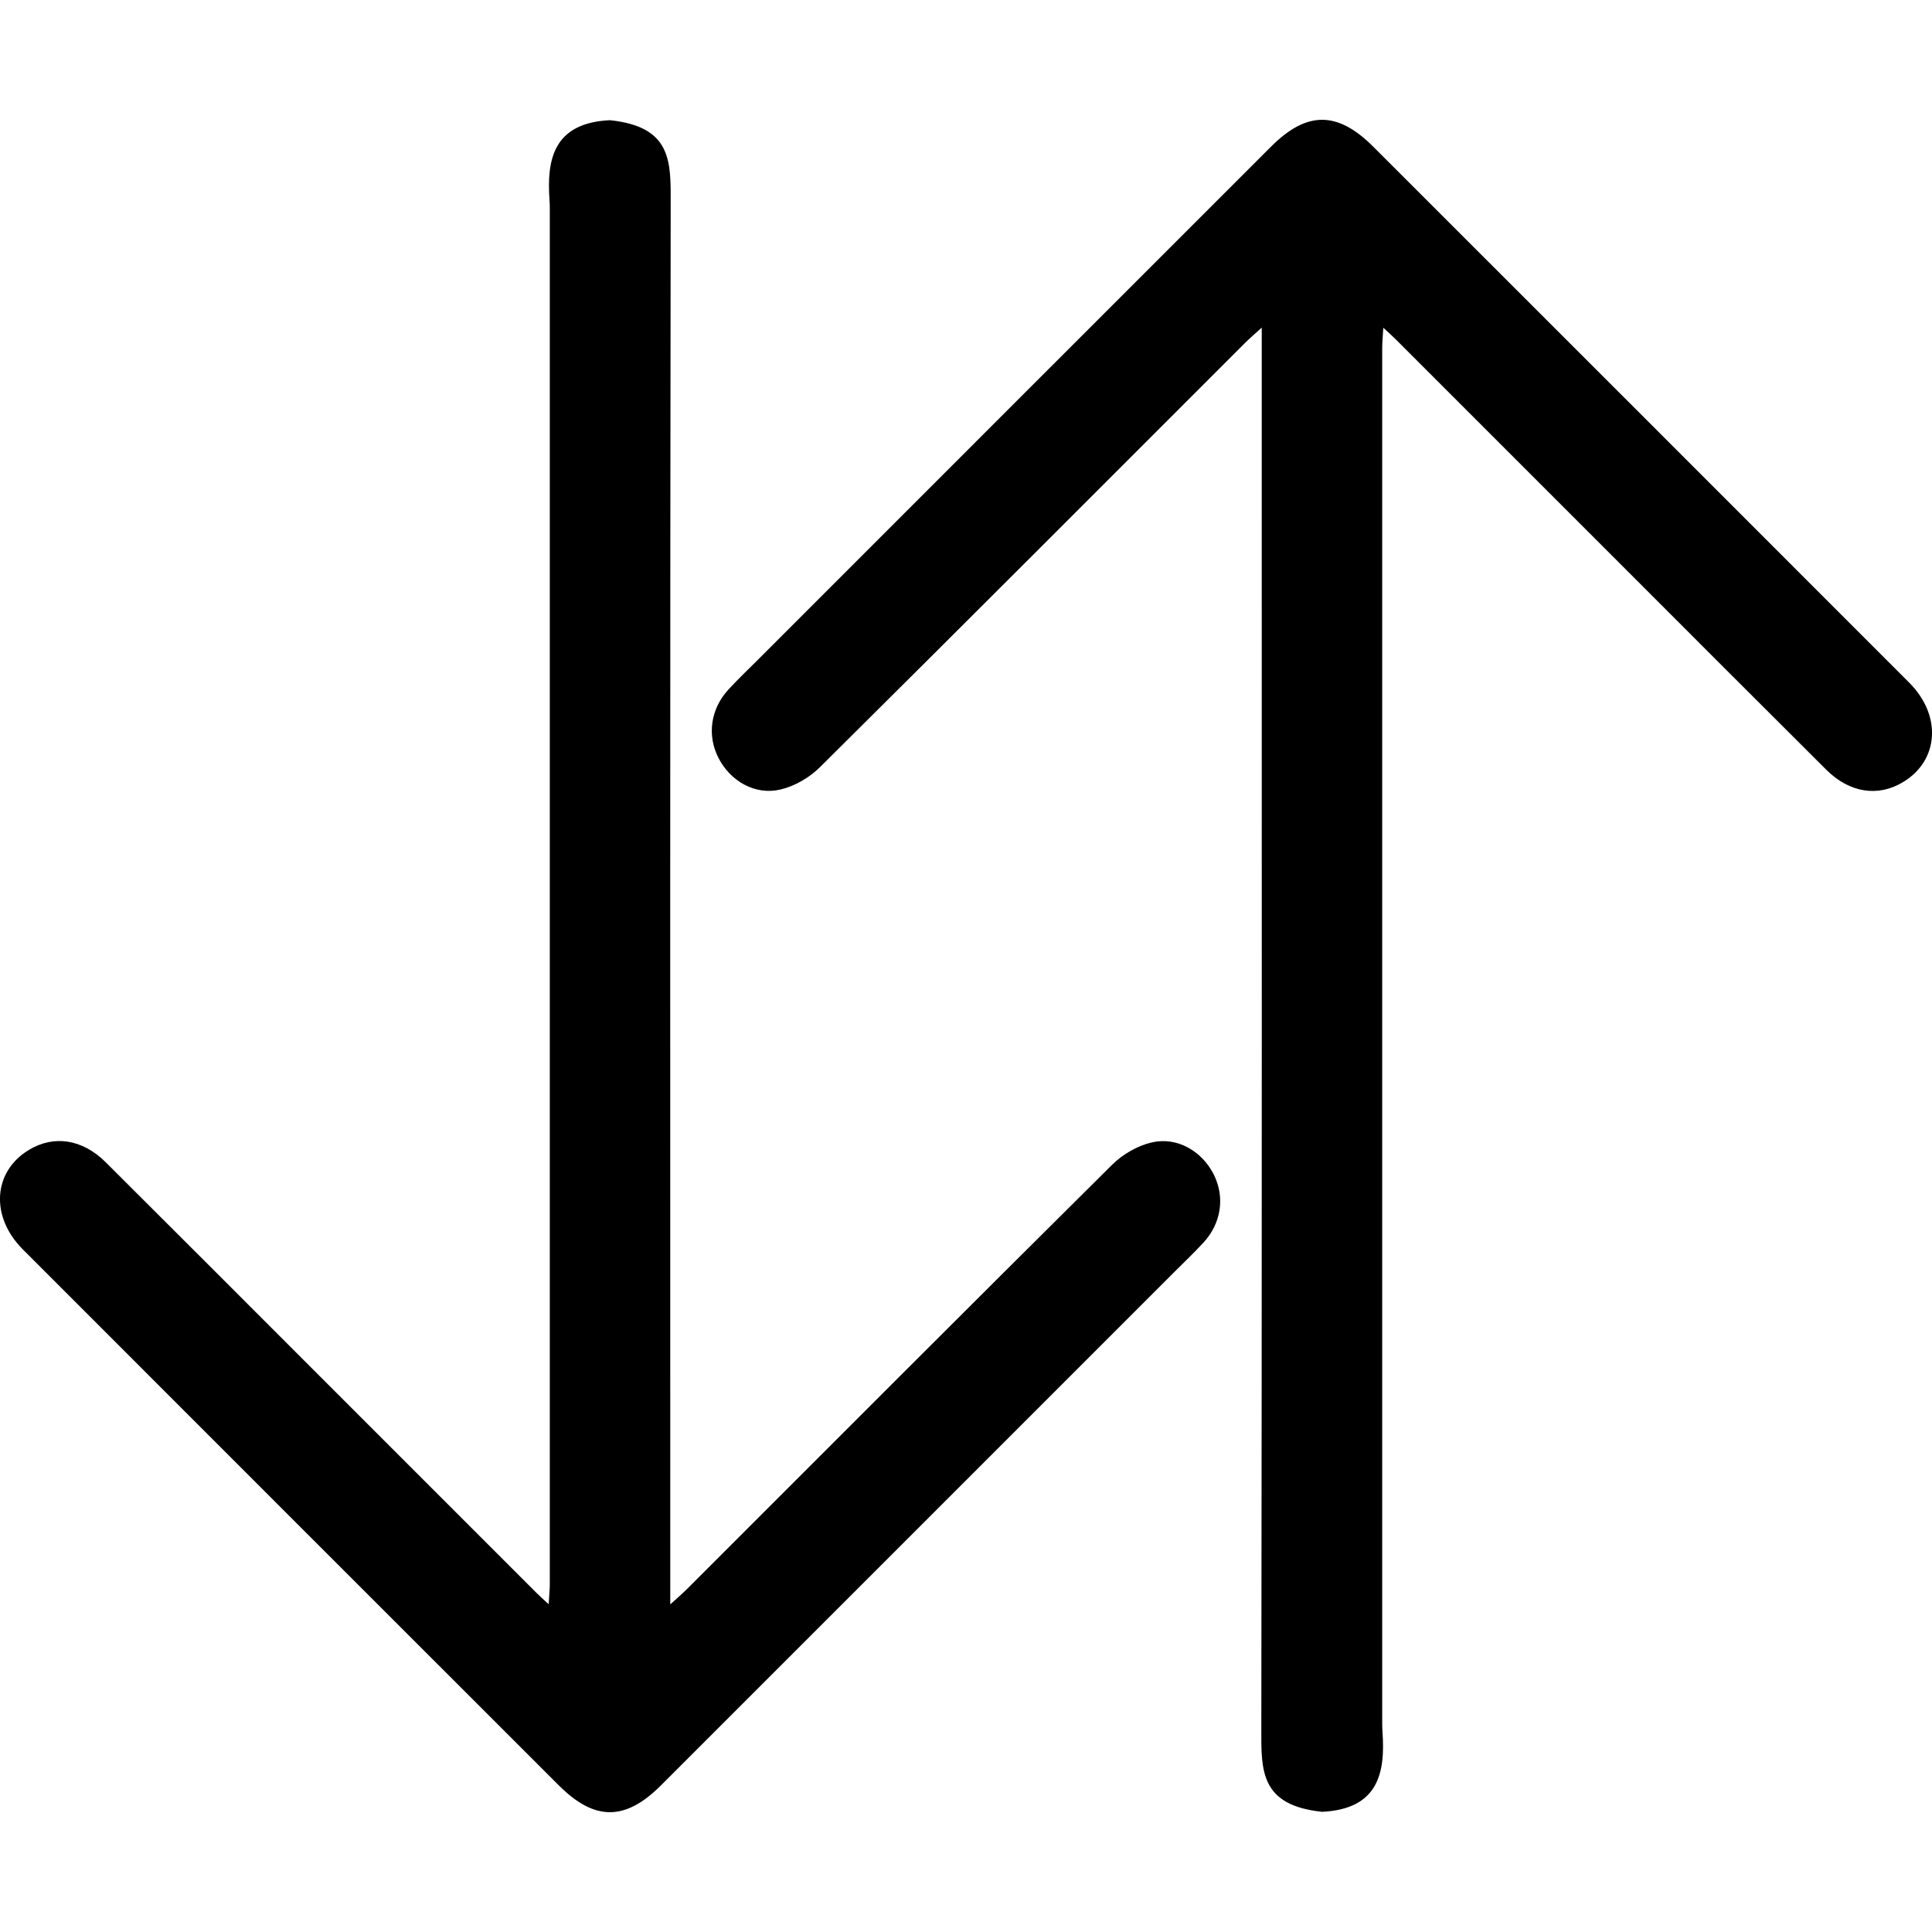
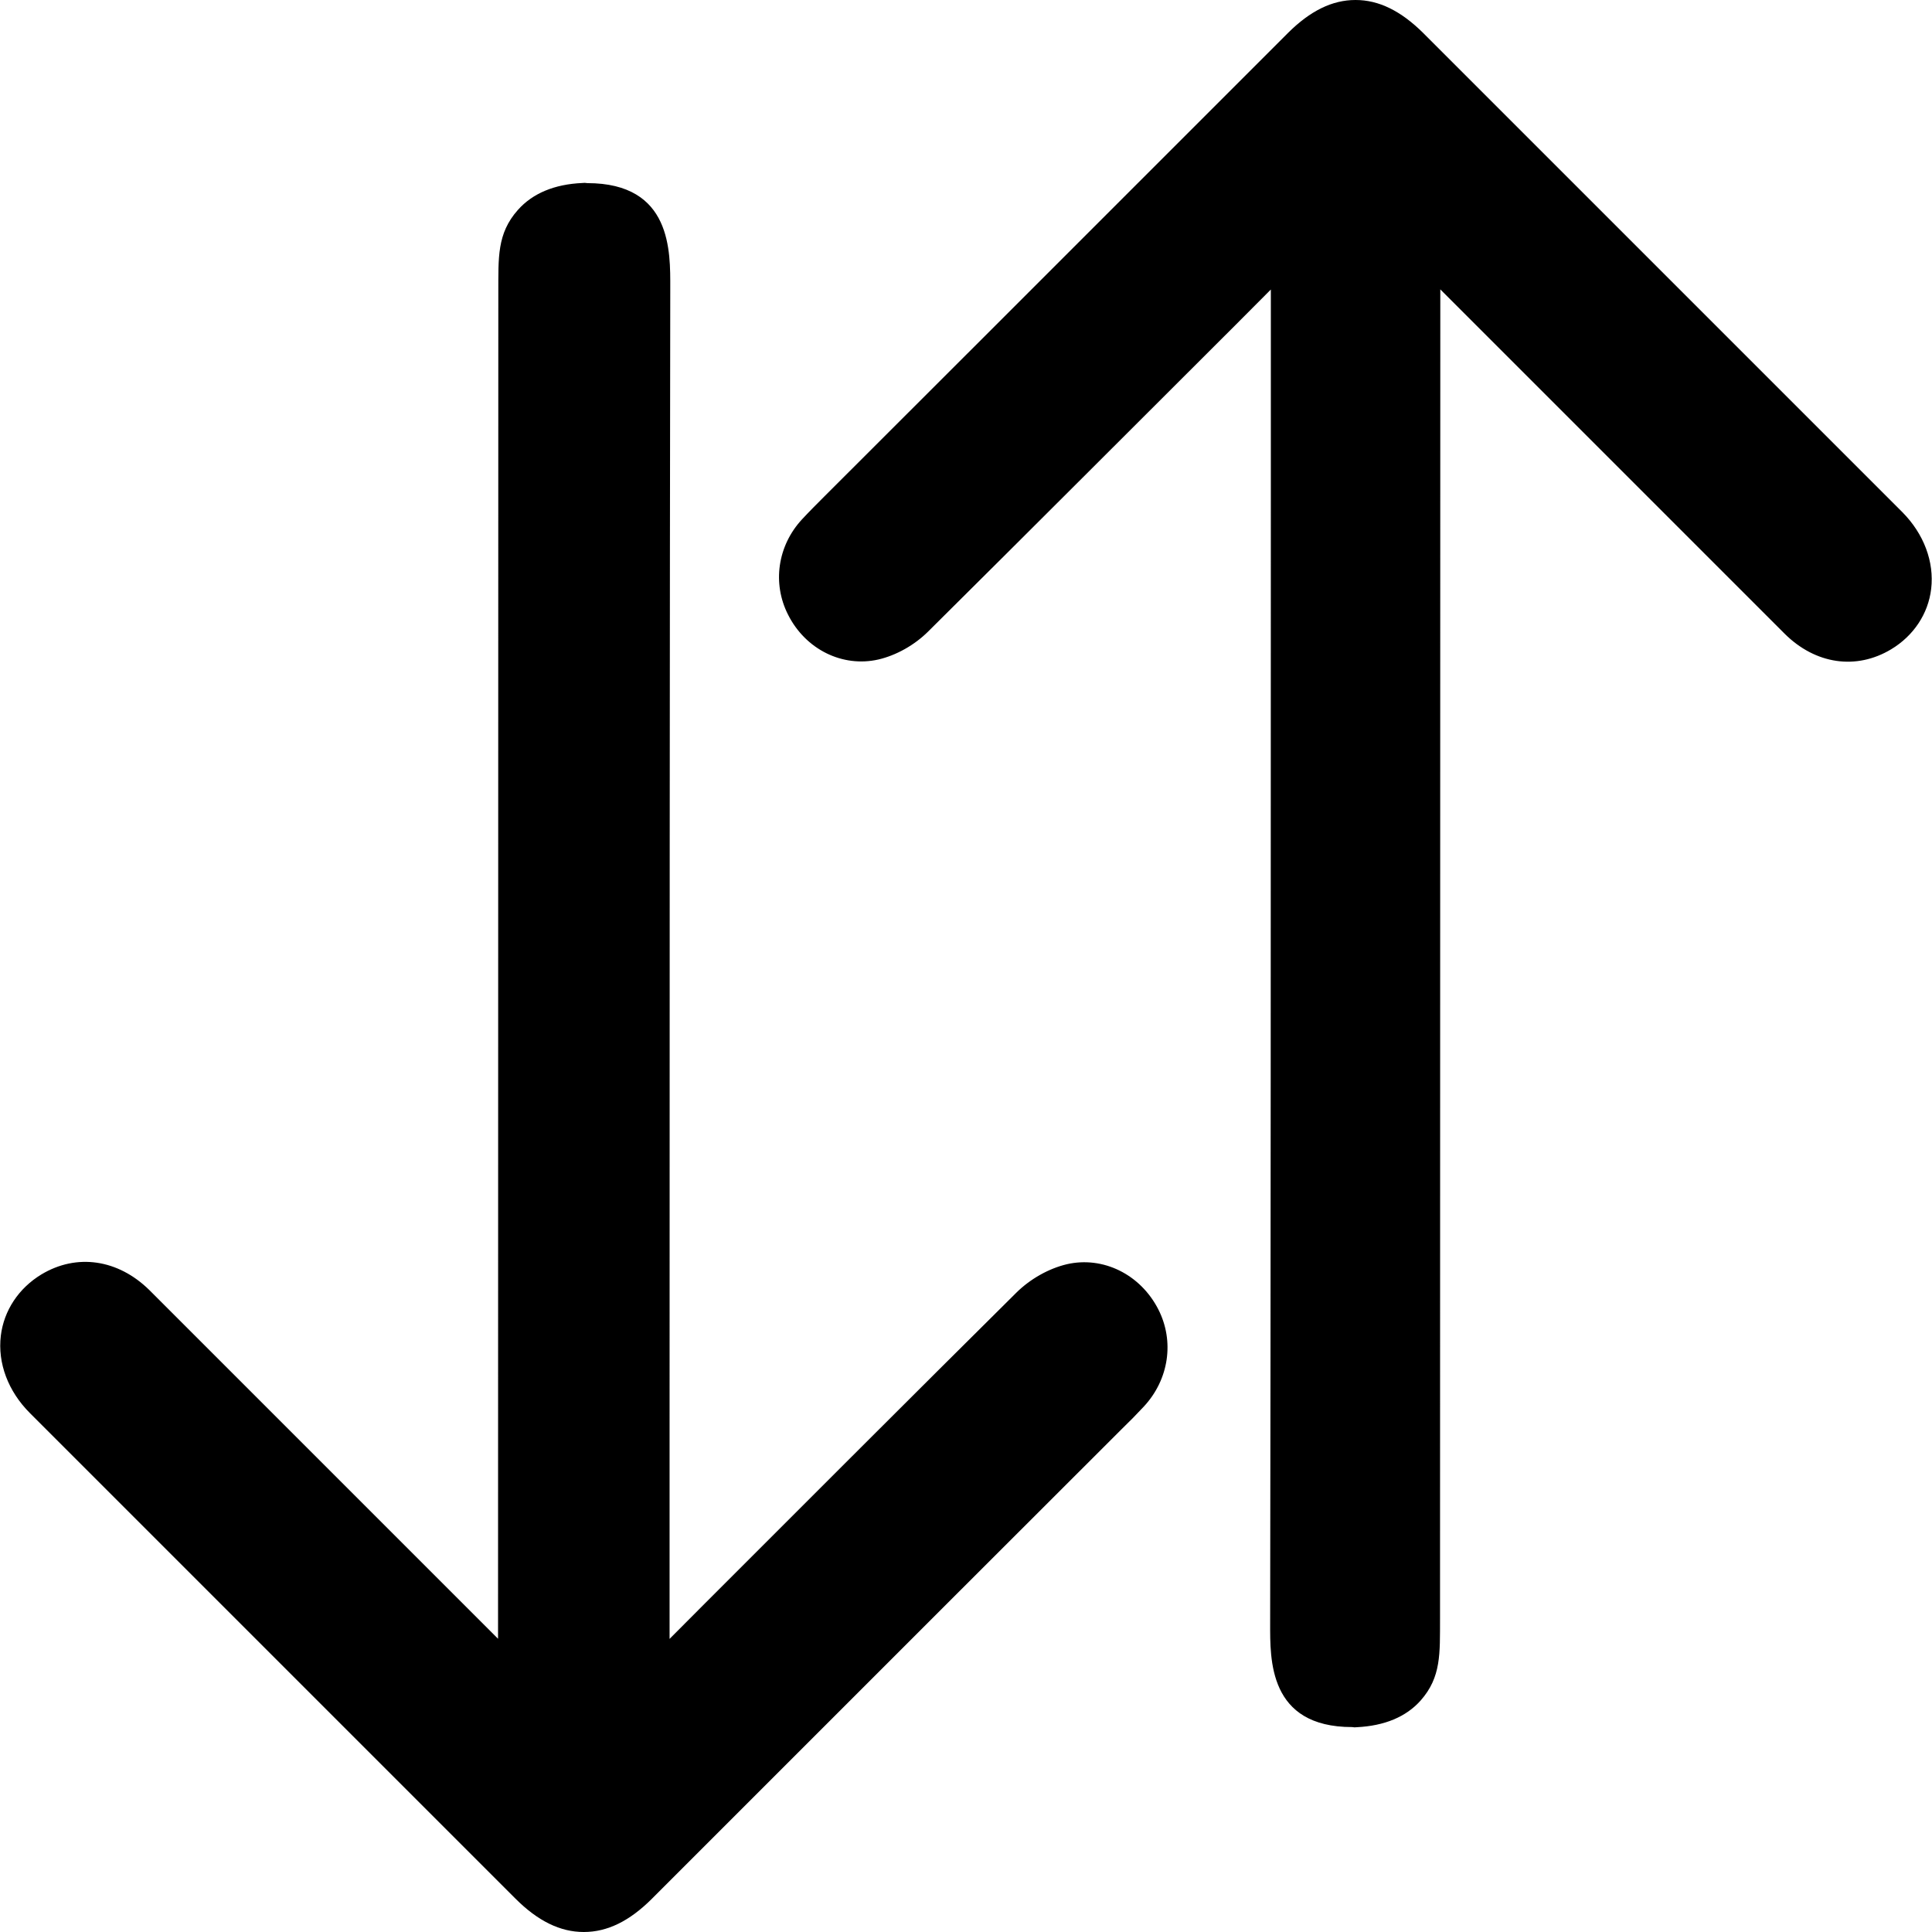
- <svg xmlns="http://www.w3.org/2000/svg" version="1.1" id="apn" x="0px" y="0px" viewBox="-413 291.28 14 14" style="enable-background:new -413 291.28 14 14;" xml:space="preserve">
-   <path d="M-408.58,292.151c0.447,0.047,0.441,0.297,0.44,0.6c-0.005,3.331-0.003,6.663-0.003,9.994  c0,0.044,0,0.089,0,0.161c0.053-0.048,0.089-0.079,0.122-0.112c1.025-1.025,2.049-2.051,3.078-3.072  c0.076-0.076,0.184-0.139,0.287-0.163c0.186-0.044,0.365,0.062,0.451,0.231  c0.082,0.163,0.056,0.352-0.073,0.493c-0.071,0.077-0.147,0.149-0.221,0.223  c-1.237,1.237-2.474,2.475-3.712,3.712c-0.258,0.258-0.48,0.259-0.739-0  c-1.296-1.295-2.591-2.59-3.885-3.885c-0.237-0.237-0.216-0.563,0.044-0.72  c0.181-0.11,0.388-0.079,0.557,0.089c0.48,0.478,0.958,0.957,1.437,1.436  c0.562,0.562,1.125,1.125,1.687,1.687c0.022,0.022,0.046,0.043,0.086,0.08  c0.003-0.06,0.008-0.102,0.008-0.144c0-3.326,0-6.653-0-9.979  c0-0.015-0.001-0.039-0.002-0.053C-409.039,292.437-408.99,292.17-408.58,292.151z M-403.42,304.409  c-0.447-0.047-0.441-0.297-0.44-0.6c0.005-3.331,0.003-6.663,0.003-9.994c0-0.044,0-0.089,0-0.161  c-0.053,0.048-0.089,0.079-0.122,0.112c-1.025,1.025-2.049,2.051-3.078,3.072  c-0.076,0.076-0.184,0.139-0.287,0.163c-0.186,0.044-0.365-0.062-0.451-0.231  c-0.082-0.163-0.056-0.352,0.073-0.493c0.071-0.077,0.147-0.149,0.221-0.223  c1.237-1.237,2.474-2.475,3.712-3.712c0.258-0.258,0.48-0.259,0.739,0  c1.296,1.295,2.591,2.59,3.885,3.885c0.237,0.237,0.216,0.563-0.044,0.72  c-0.181,0.11-0.388,0.079-0.557-0.089c-0.48-0.478-0.958-0.957-1.437-1.436  c-0.562-0.562-1.125-1.125-1.687-1.687c-0.022-0.022-0.046-0.043-0.086-0.08  c-0.003,0.06-0.008,0.102-0.008,0.144c-0,3.326,0,6.653,0,9.979  c0,0.015,0.001,0.039,0.002,0.053C-402.961,304.123-403.01,304.39-403.42,304.409z" />
+ <svg xmlns="http://www.w3.org/2000/svg" version="1.1" id="apn" x="0px" y="0px" viewBox="0 0 14 14" style="enable-background:new 0 0 14 14;" xml:space="preserve">
+   <path d="M5.812,3.763C5.864,3.707,5.919,3.652,5.974,3.597l1.147-1.146l2.213-2.213  C9.495,0.078,9.654,0,9.822,0c0,0,0,0,0.001,0  c0.168,0,0.327,0.078,0.489,0.238l3.474,3.474C13.941,3.869,14.017,4.071,13.994,4.267  c-0.021,0.18-0.127,0.34-0.29,0.438c-0.253,0.152-0.548,0.109-0.771-0.112  l-2.496-2.496l-0.002,9.634c-0.001,0.249,0.01,0.422-0.141,0.592  c-0.105,0.118-0.261,0.183-0.462,0.193l-0.017,0.001l-0.017-0.002  c-0.607,0-0.594-0.492-0.594-0.749c0.004-2.386,0.005-5.504,0.005-8.139V2.098  l-0.256,0.257C8.211,3.095,7.471,3.837,6.727,4.575c-0.1,0.1-0.233,0.174-0.362,0.204  C6.106,4.838,5.838,4.707,5.711,4.455C5.595,4.228,5.634,3.955,5.812,3.763z   M8.394,9.489C8.264,9.234,7.993,9.101,7.731,9.161  C7.6,9.192,7.466,9.267,7.364,9.368c-0.753,0.747-1.503,1.498-2.253,2.248  l-0.259,0.26v-1.549c-0-2.669,0.001-5.826,0.005-8.242  C4.857,1.825,4.87,1.327,4.256,1.327L4.238,1.325l-0.017,0.001  C4.017,1.335,3.86,1.401,3.753,1.521C3.6,1.693,3.612,1.868,3.611,2.12  l-0.002,9.755L1.082,9.348C0.855,9.125,0.556,9.081,0.3,9.235  c-0.165,0.1-0.272,0.262-0.294,0.444c-0.024,0.199,0.053,0.403,0.211,0.561  l3.518,3.518C3.898,13.921,4.06,14,4.23,14c0,0,0,0,0.001,0  c0.17,0,0.331-0.079,0.493-0.241l2.24-2.24l1.162-1.161  c0.057-0.055,0.112-0.111,0.164-0.167C8.471,9.995,8.511,9.719,8.394,9.489z" />
</svg>
